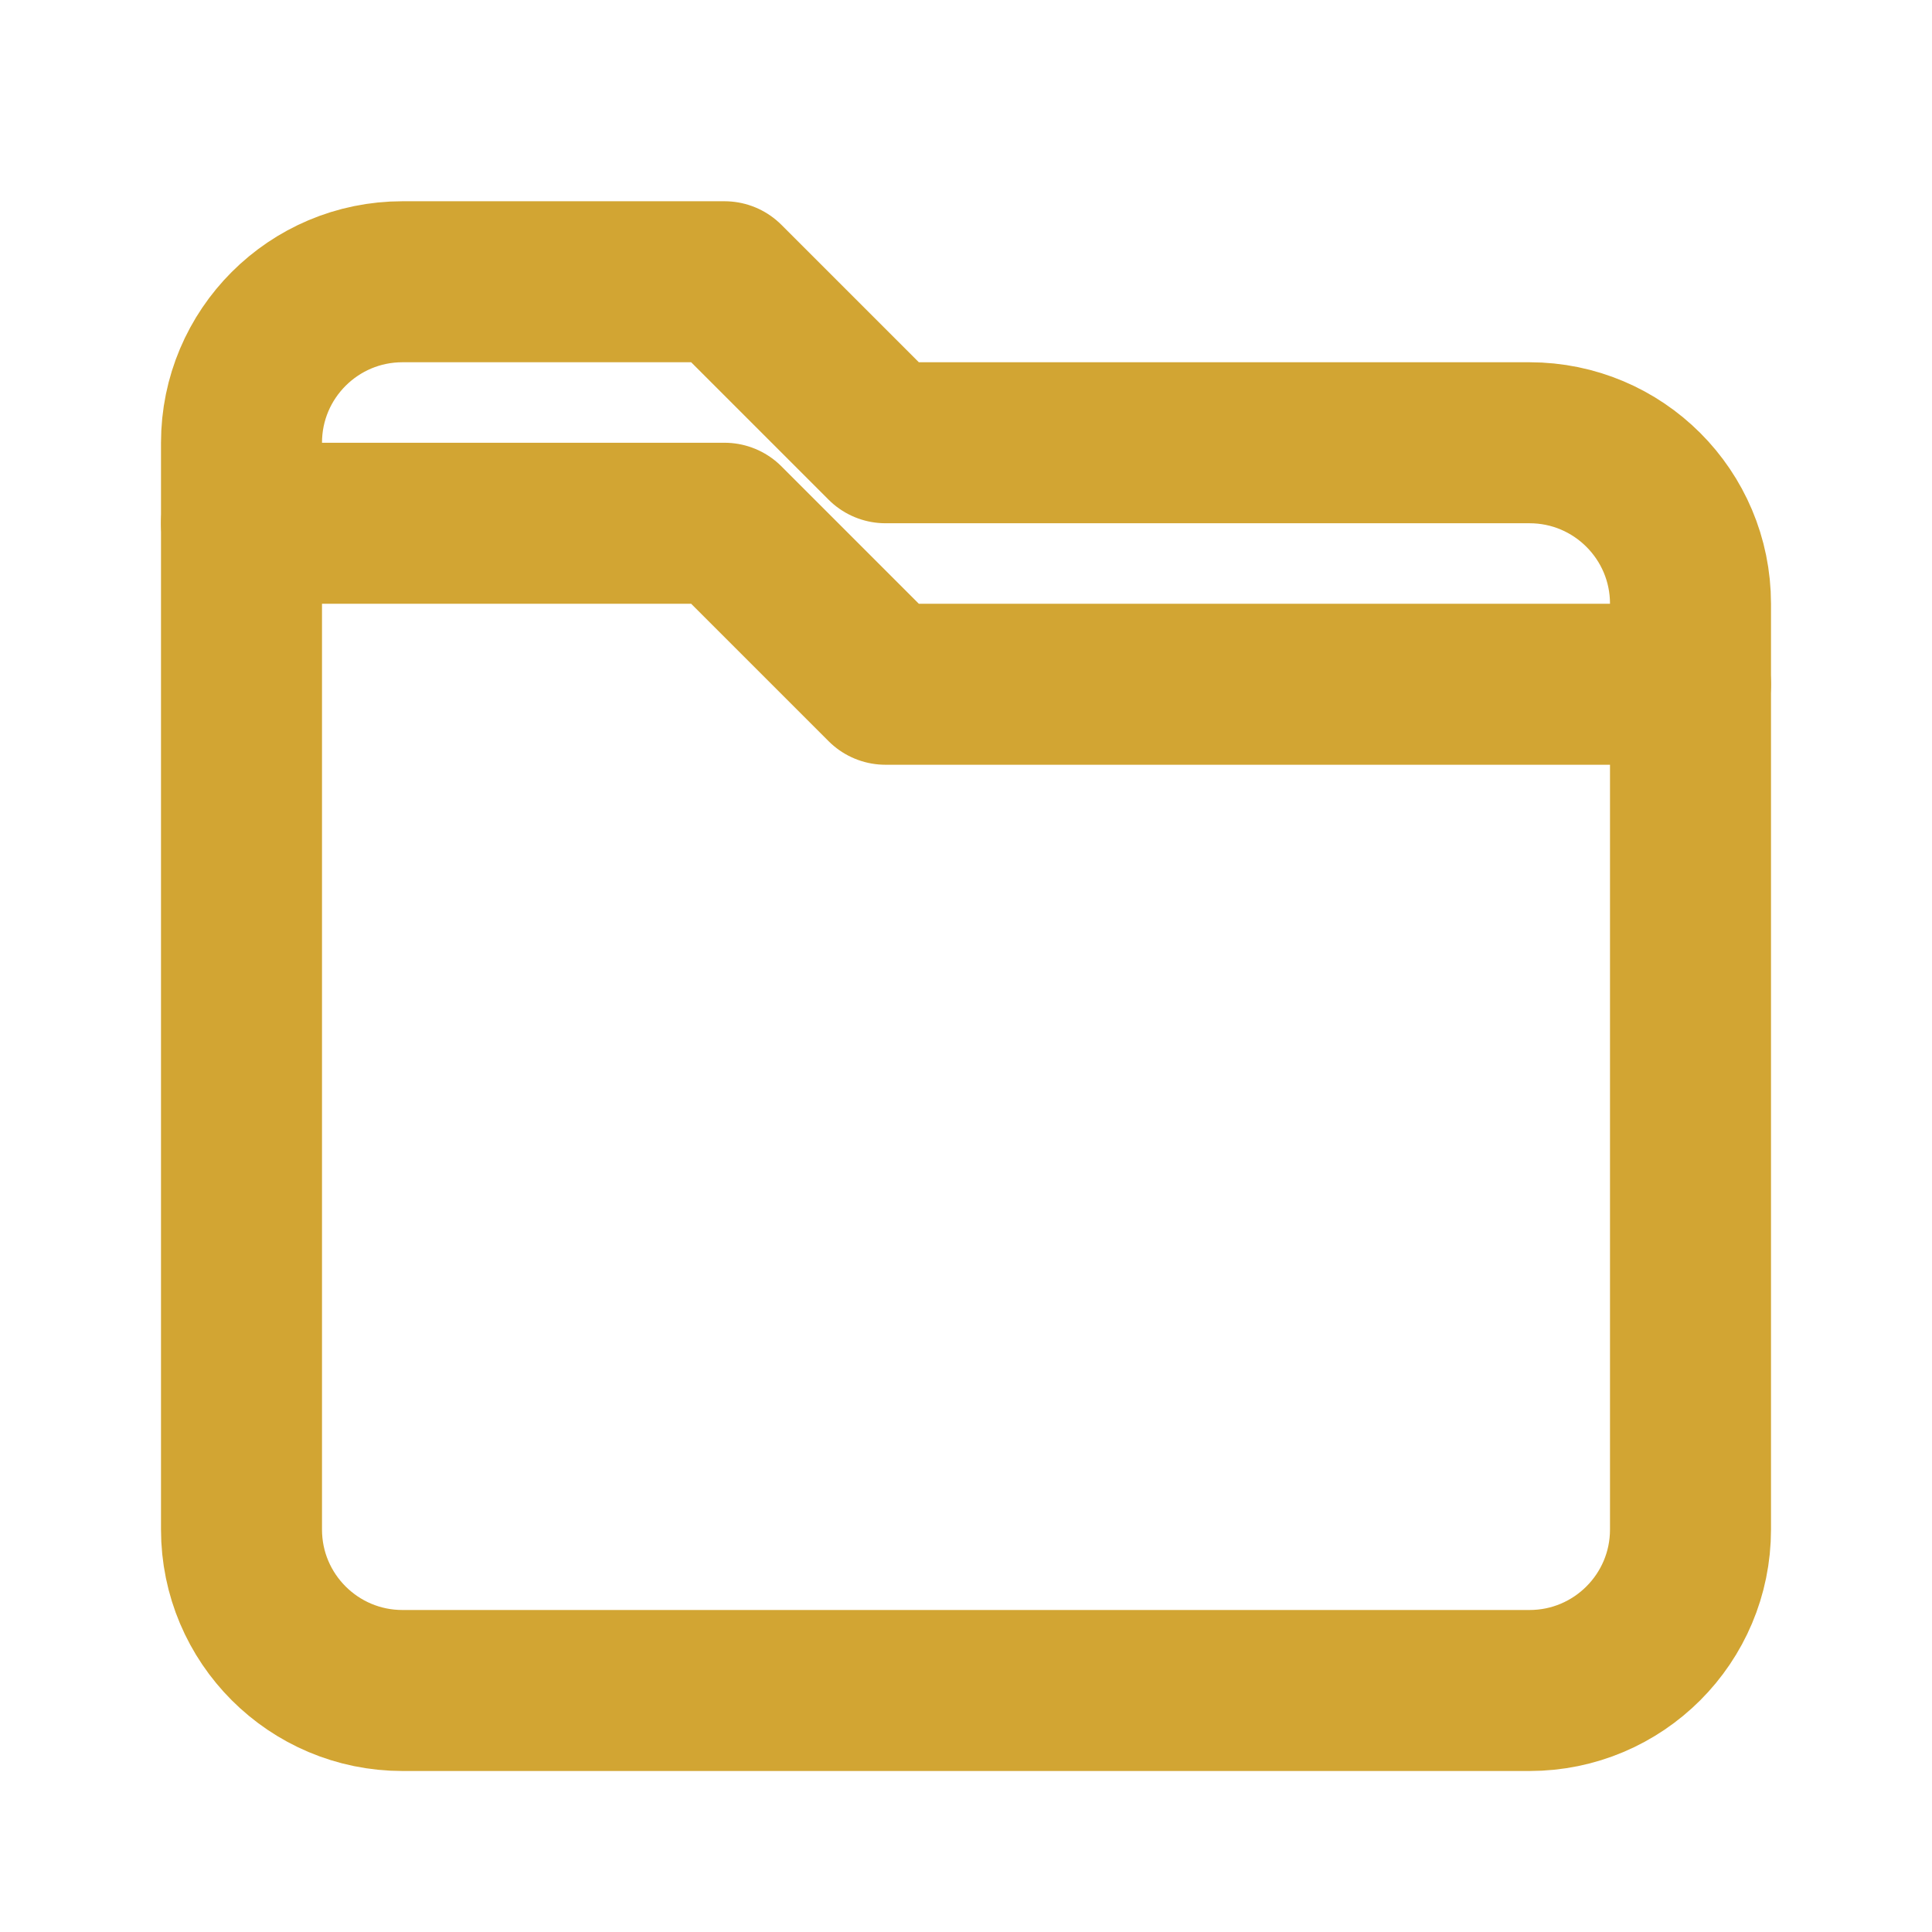
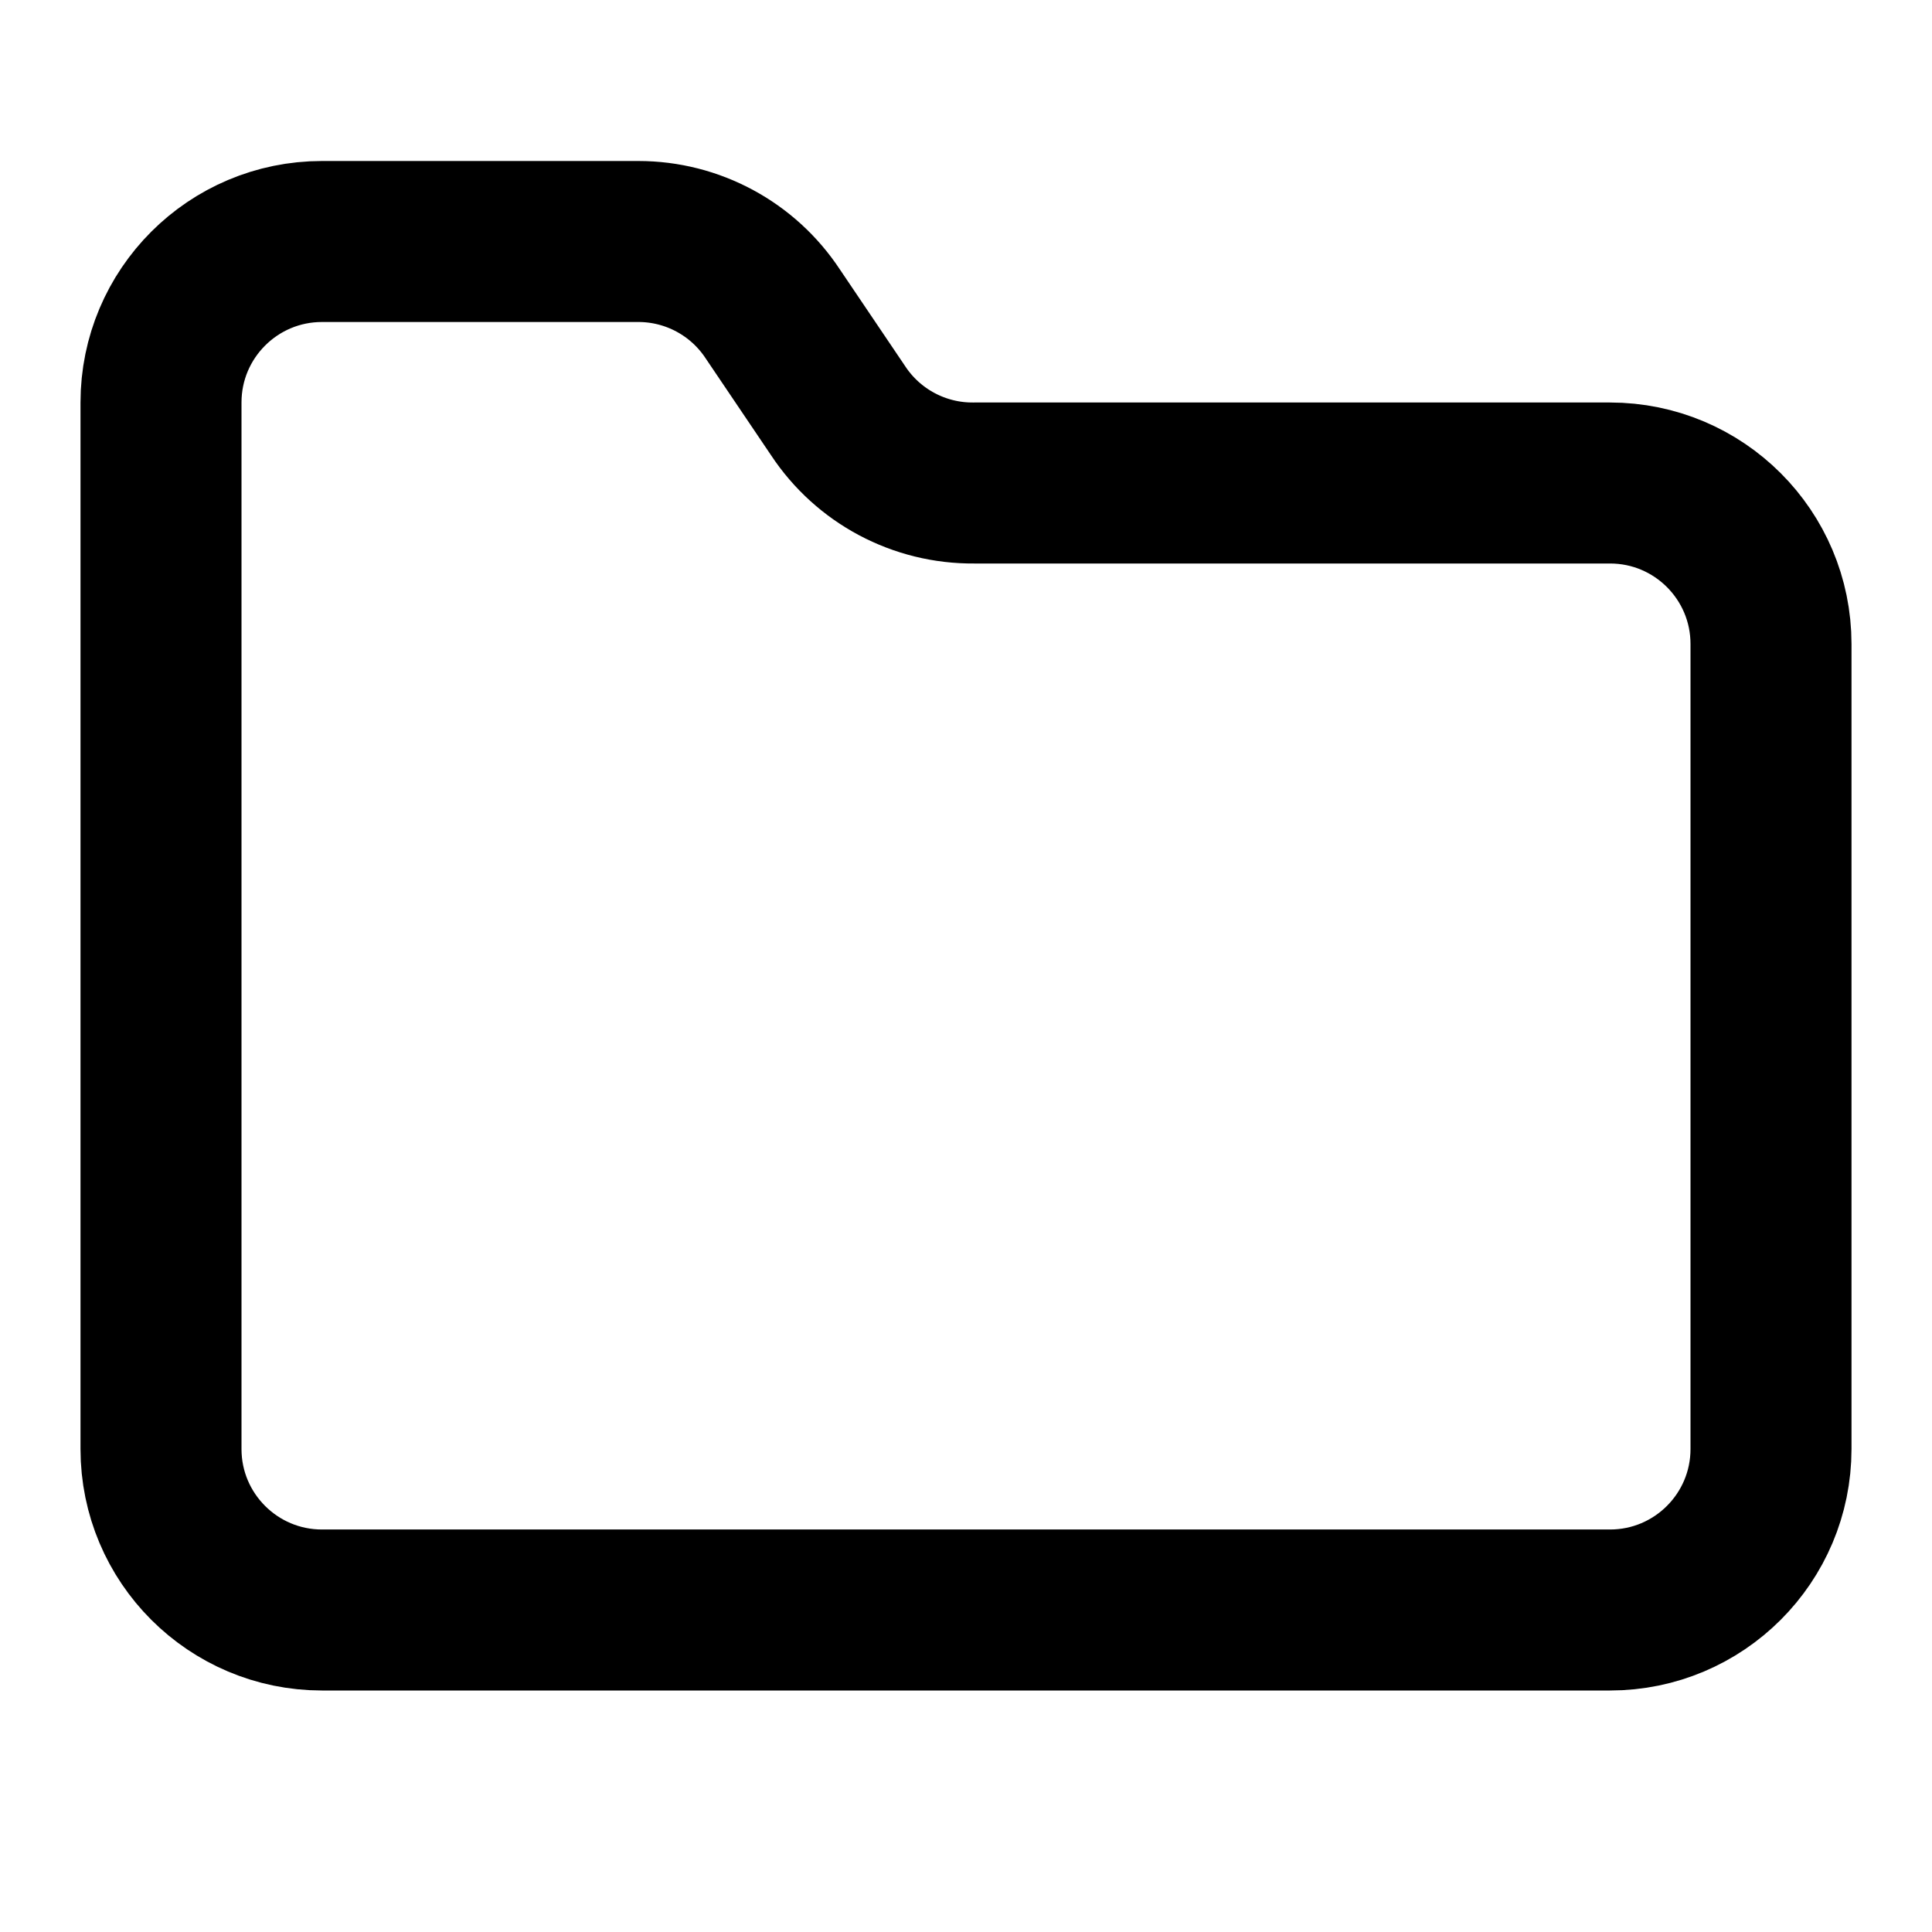
- <svg xmlns="http://www.w3.org/2000/svg" width="24" height="24" viewBox="0 0 24 24" fill="none" stroke="#D2A533" stroke-width="2" stroke-linecap="round" stroke-linejoin="round">
-   <path d="M3 6.5h6l2 2h10v10.5a2 2 0 0 1-2 2H5a2 2 0 0 1-2-2Z" />
-   <path d="M3 6.5v-1A2 2 0 0 1 5 3.5h4l2 2h8a2 2 0 0 1 2 2v1" />
+ <svg xmlns="http://www.w3.org/2000/svg" width="24" height="24" viewBox="0 0 24 24" fill="none" stroke="currentColor" stroke-width="2" stroke-linecap="round" stroke-linejoin="round" class="lucide lucide-folder-icon lucide-folder">
+   <path d="M20 20a2 2 0 0 0 2-2V8a2 2 0 0 0-2-2h-7.9a2 2 0 0 1-1.69-.9L9.6 3.9A2 2 0 0 0 7.93 3H4a2 2 0 0 0-2 2v13a2 2 0 0 0 2 2Z" />
</svg>
